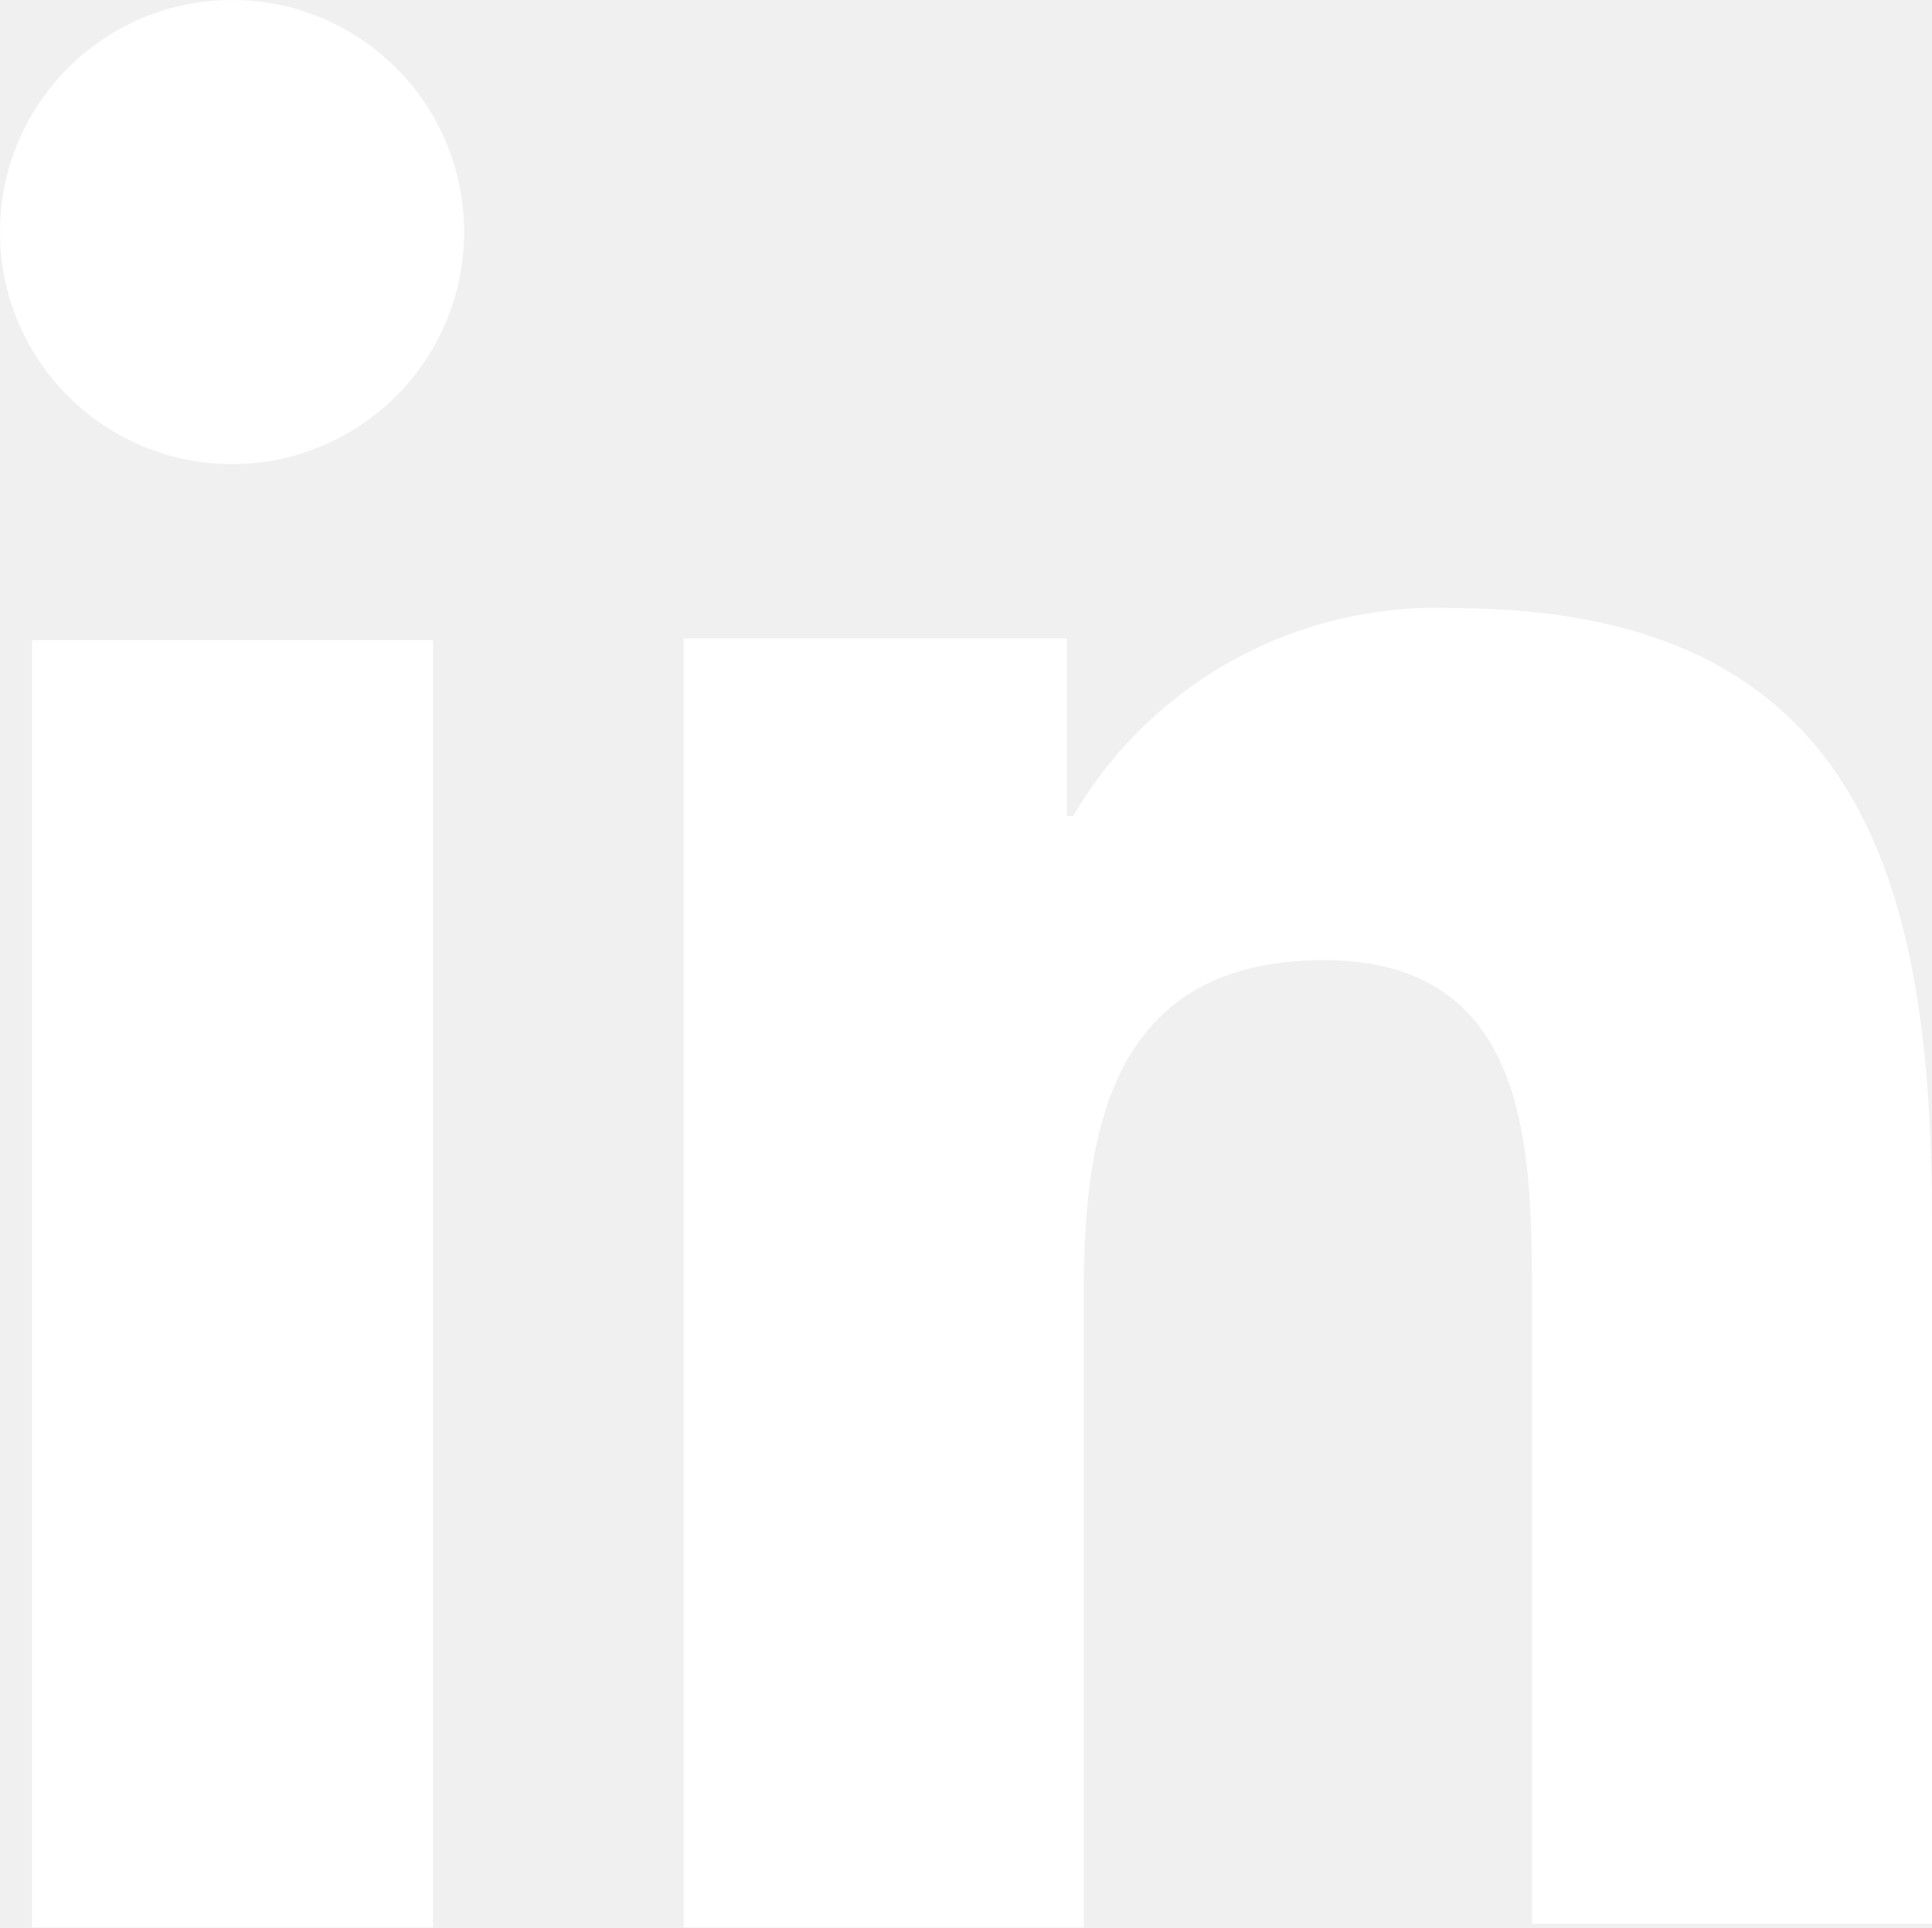
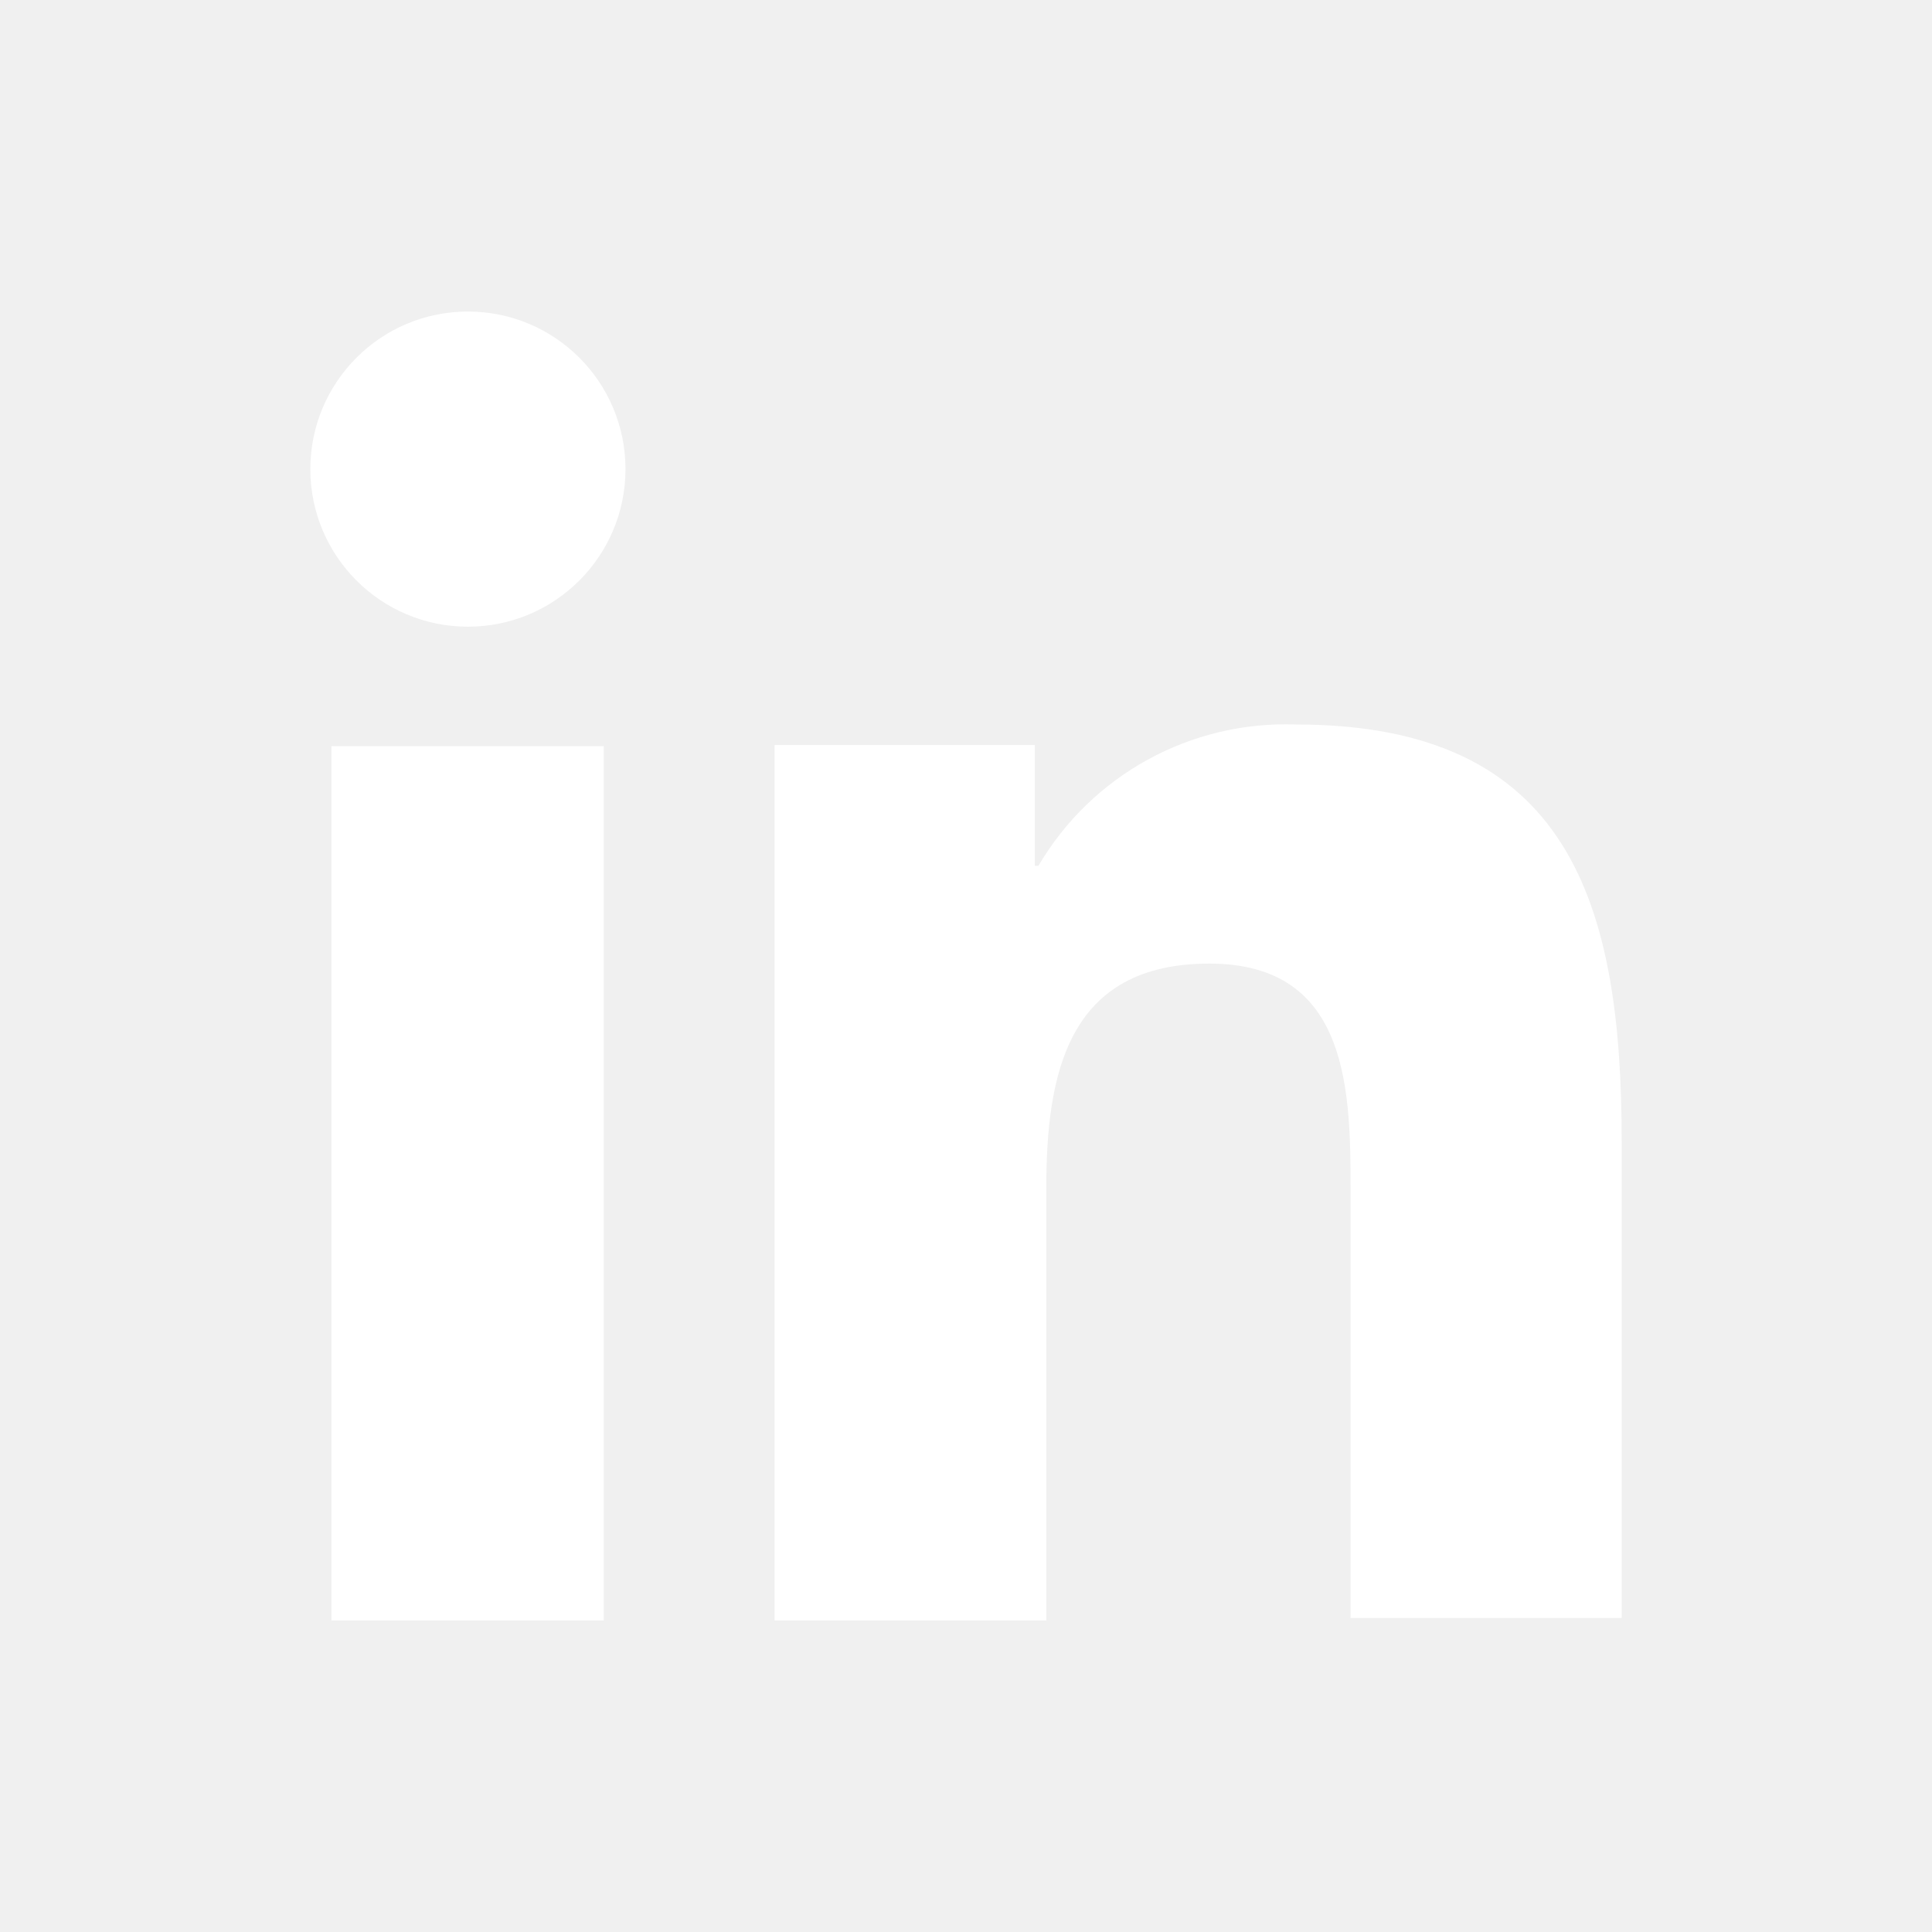
- <svg xmlns="http://www.w3.org/2000/svg" viewBox="0 0 21.73 21.68">
-   <defs>
-     <style>.cls-1{fill:#fff;}</style>
-   </defs>
-   <g id="Capa_2" data-name="Capa 2">
-     <g id="Capa_1-2" data-name="Capa 1">
-       <path class="cls-1" d="M.36,7.2H4.87V21.68H.36ZM2.61,0A2.61,2.61,0,1,1,0,2.61,2.61,2.61,0,0,1,2.61,0M7.69,21.68h4.5V14.51c0-1.88.36-3.71,2.7-3.71s2.34,2.16,2.34,3.84v7h4.5V13.74c0-3.9-.84-6.9-5.4-6.9a4.73,4.73,0,0,0-4.26,2.34H12v-2H7.69Z" />
-     </g>
-   </g>
+ <svg xmlns="http://www.w3.org/2000/svg" id="Capa_1" data-name="Capa 1" viewBox="0 0 32 32">
+   <path d="M5.49,12.36H10V26.84H5.49Zm2.26-7.2A2.61,2.61,0,1,1,5.14,7.77,2.61,2.61,0,0,1,7.75,5.16m5.08,21.68h4.5V19.68c0-1.89.35-3.72,2.7-3.72s2.34,2.16,2.34,3.84v7h4.49V18.9c0-3.9-.84-6.9-5.39-6.9a4.75,4.75,0,0,0-4.27,2.34h-.06v-2H12.83Z" fill="#fff" />
</svg>
